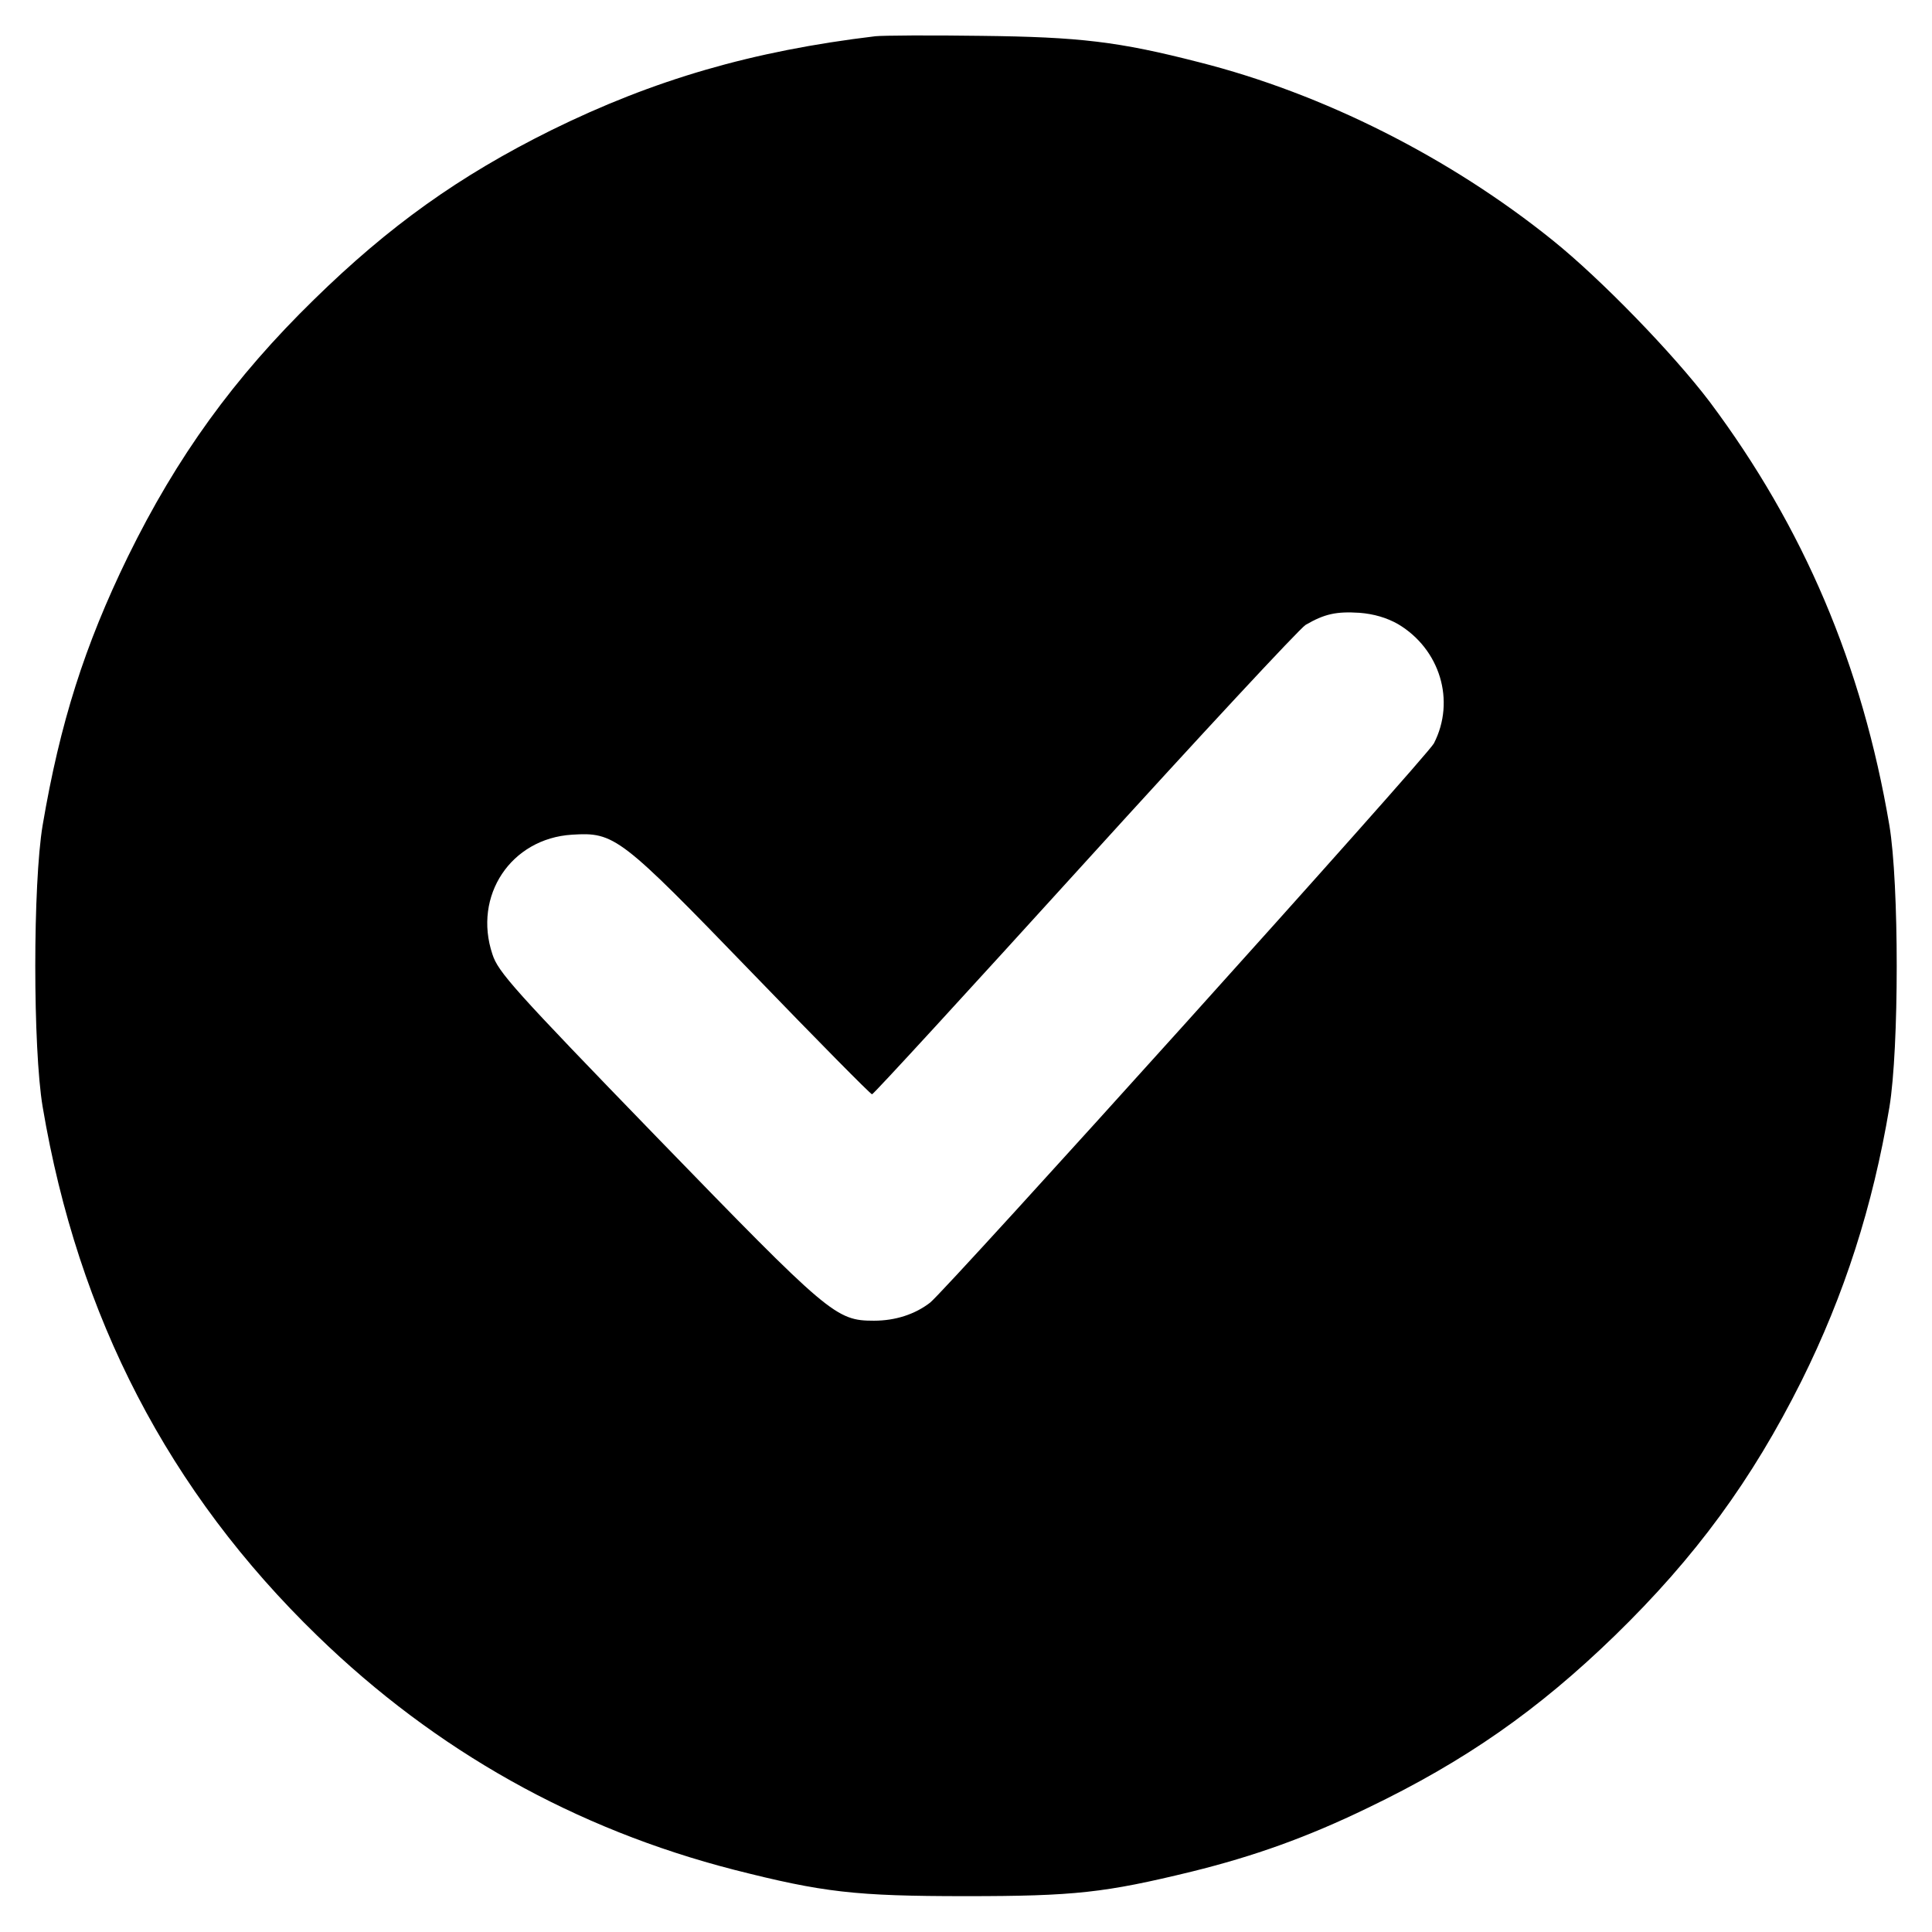
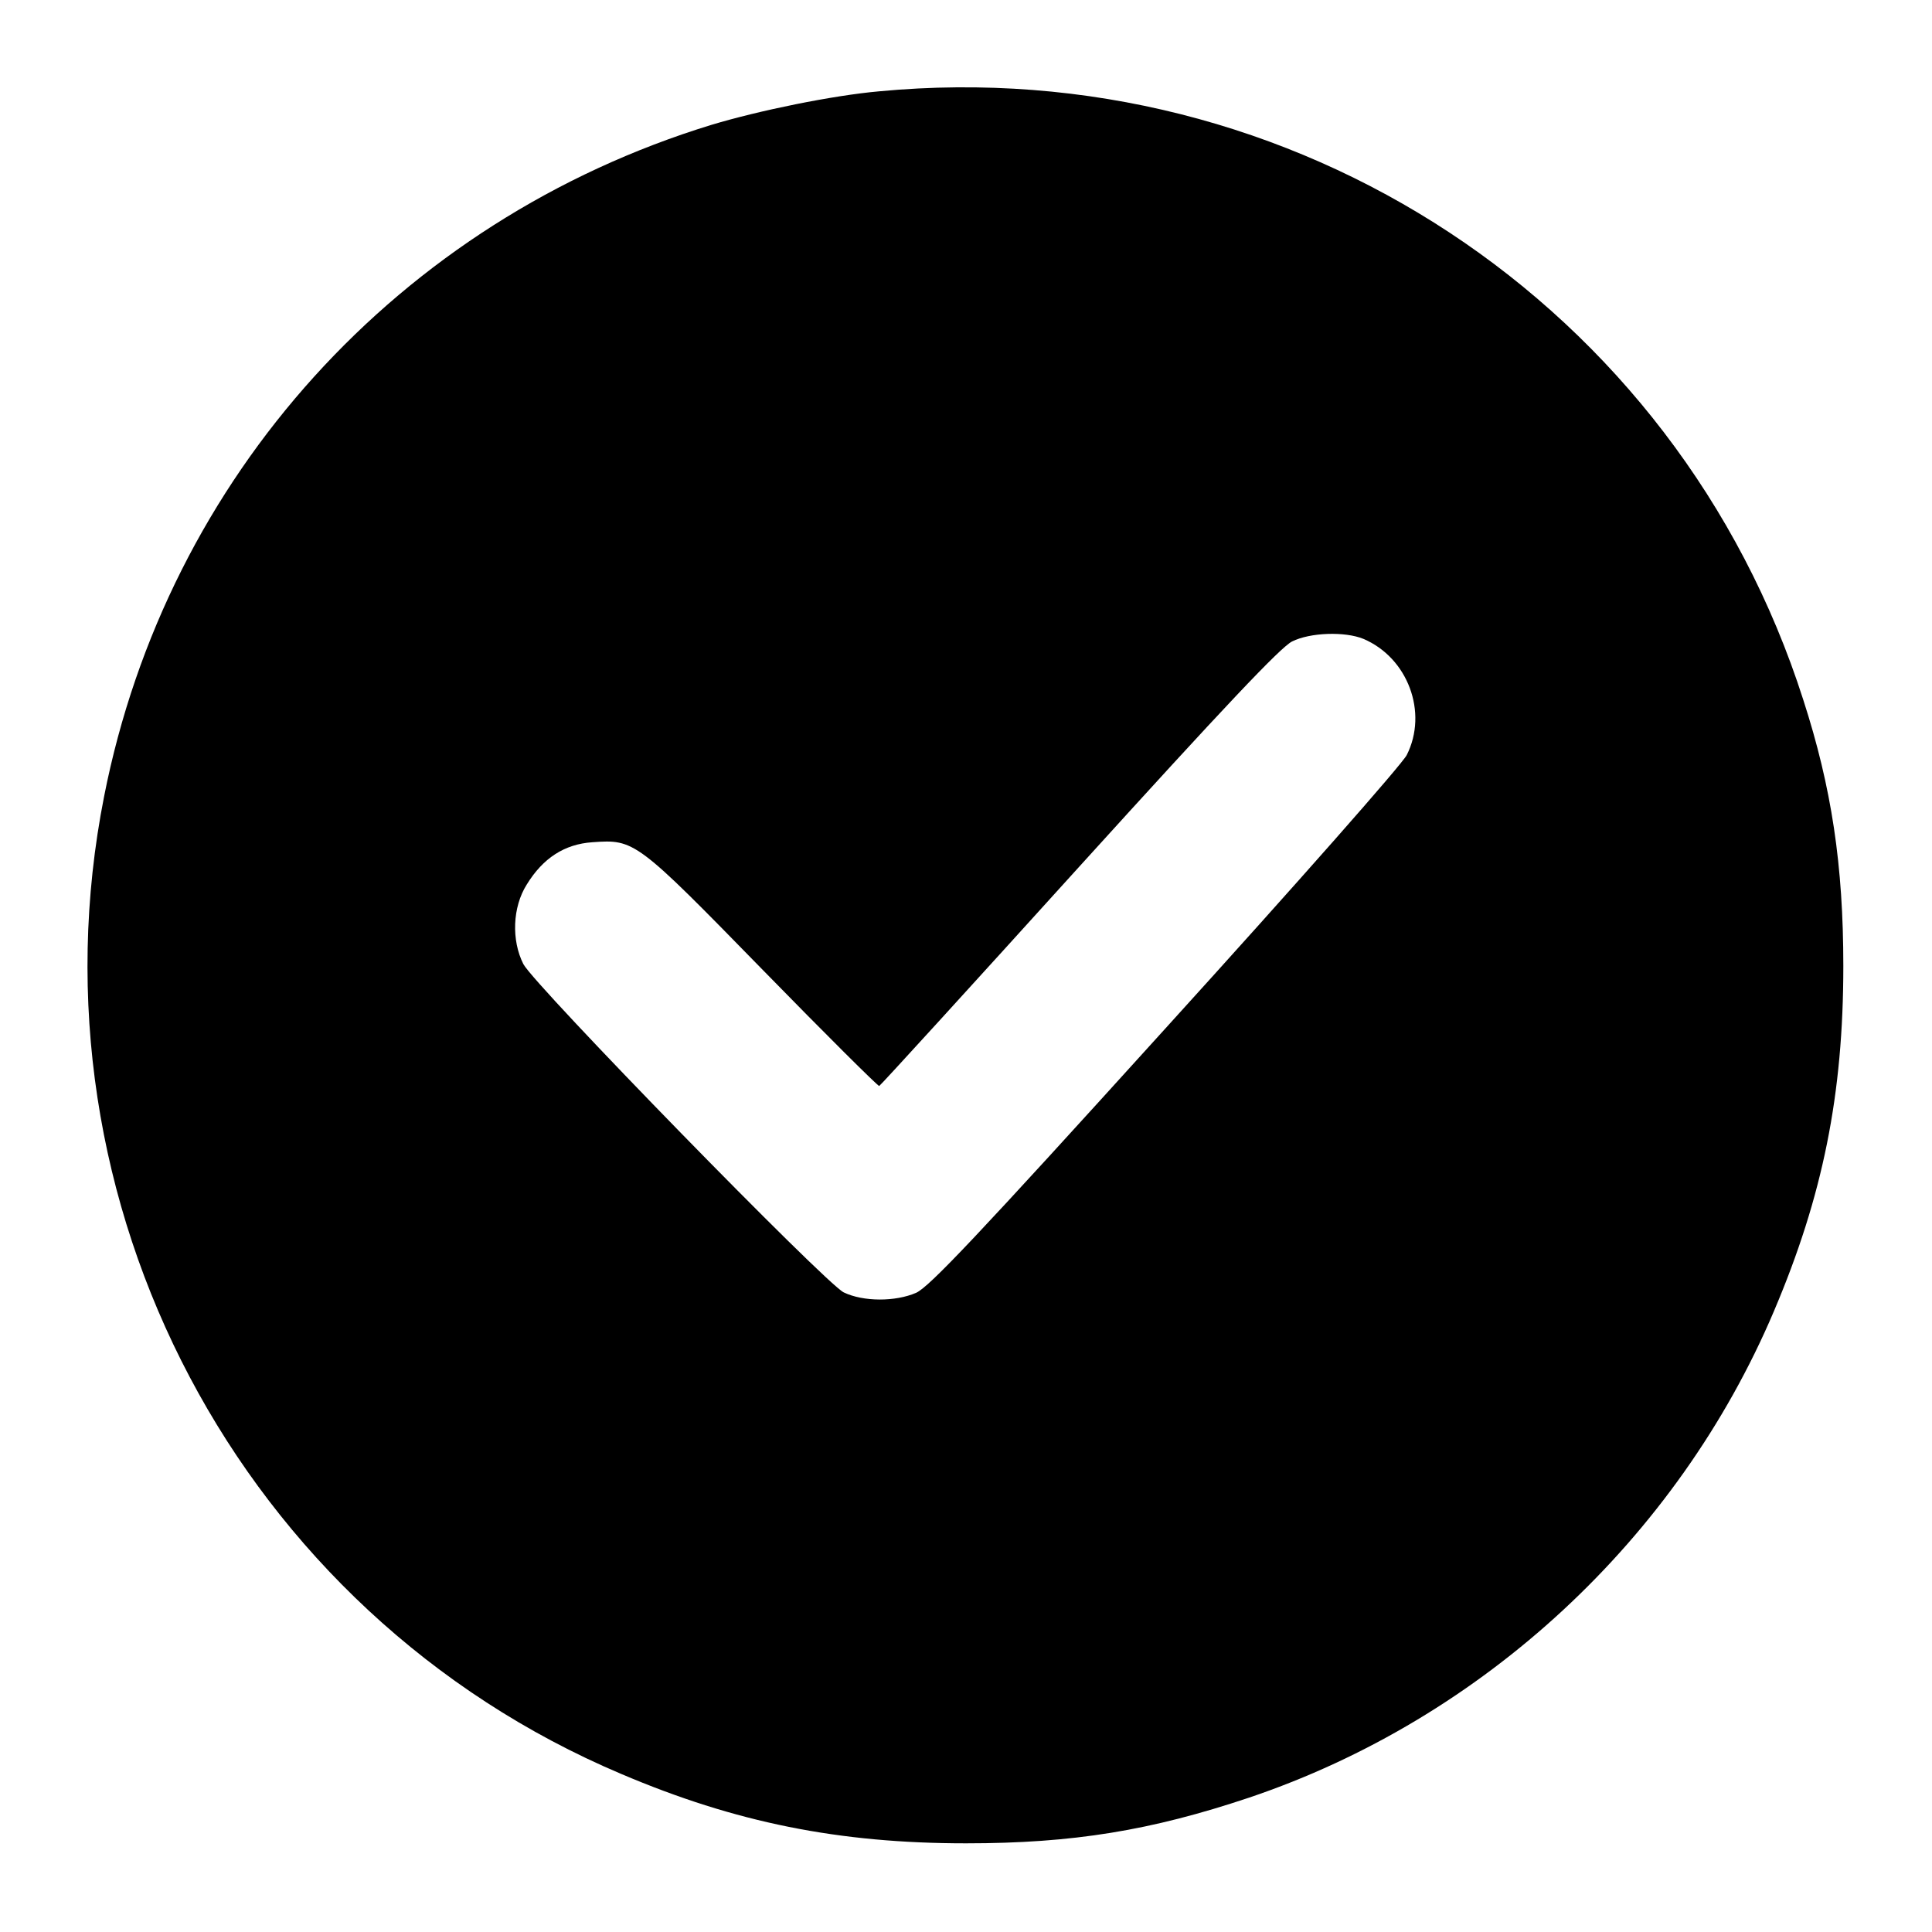
<svg xmlns="http://www.w3.org/2000/svg" version="1.0" width="512pt" height="512pt" viewBox="0 0 512 512" preserveAspectRatio="xMidYMid meet">
  <g transform="translate(0,512) scale(0.1,-0.1)" fill="#000000" stroke="none">
-     <path d="M2320 5024 c-326 -39 -587 -115 -859 -249 -244 -121 -430 -254 -629 -449 -212 -207 -363 -416 -493 -681 -115 -236 -180 -441 -226 -712 -26 -155 -26 -591 0 -746 94 -557 334 -1020 728 -1402 314 -305 684 -512 1104 -620 236 -60 321 -70 615 -70 288 0 368 9 598 65 166 41 306 91 467 169 258 124 451 259 654 456 214 208 364 413 495 675 114 229 189 463 233 725 26 157 26 593 0 748 -72 425 -227 789 -476 1122 -97 128 -288 325 -416 428 -273 220 -609 389 -937 472 -214 55 -317 67 -578 70 -135 2 -261 1 -280 -1z m1385 -1558 c111 -66 153 -203 95 -316 -18 -35 -1289 -1445 -1335 -1482 -40 -31 -92 -48 -149 -48 -101 0 -118 15 -576 487 -378 390 -420 437 -435 484 -52 155 49 307 211 317 113 7 127 -4 479 -368 170 -176 312 -320 316 -320 4 0 257 276 563 613 305 336 569 620 586 631 50 29 81 36 143 32 38 -3 72 -13 102 -30z" />
+     <path d="M2330 4878 c-124 -11 -319 -51 -445 -89 -828 -254 -1442 -932 -1609 -1779 -213 -1077 361 -2164 1370 -2591 303 -129 577 -184 914 -184 284 0 490 34 750 121 620 209 1135 686 1391 1289 130 306 184 575 184 915 0 267 -31 473 -106 705 -335 1049 -1350 1717 -2449 1613z m1283 -1451 c118 -50 172 -195 115 -308 -13 -25 -285 -334 -640 -725 -499 -551 -625 -684 -660 -700 -55 -24 -140 -24 -192 1 -48 23 -819 813 -849 870 -32 63 -29 151 9 211 43 70 100 107 174 112 112 8 116 5 452 -339 166 -170 305 -308 308 -307 4 2 242 263 529 580 389 429 534 582 565 598 48 24 140 27 189 7z" />
  </g>
</svg>
